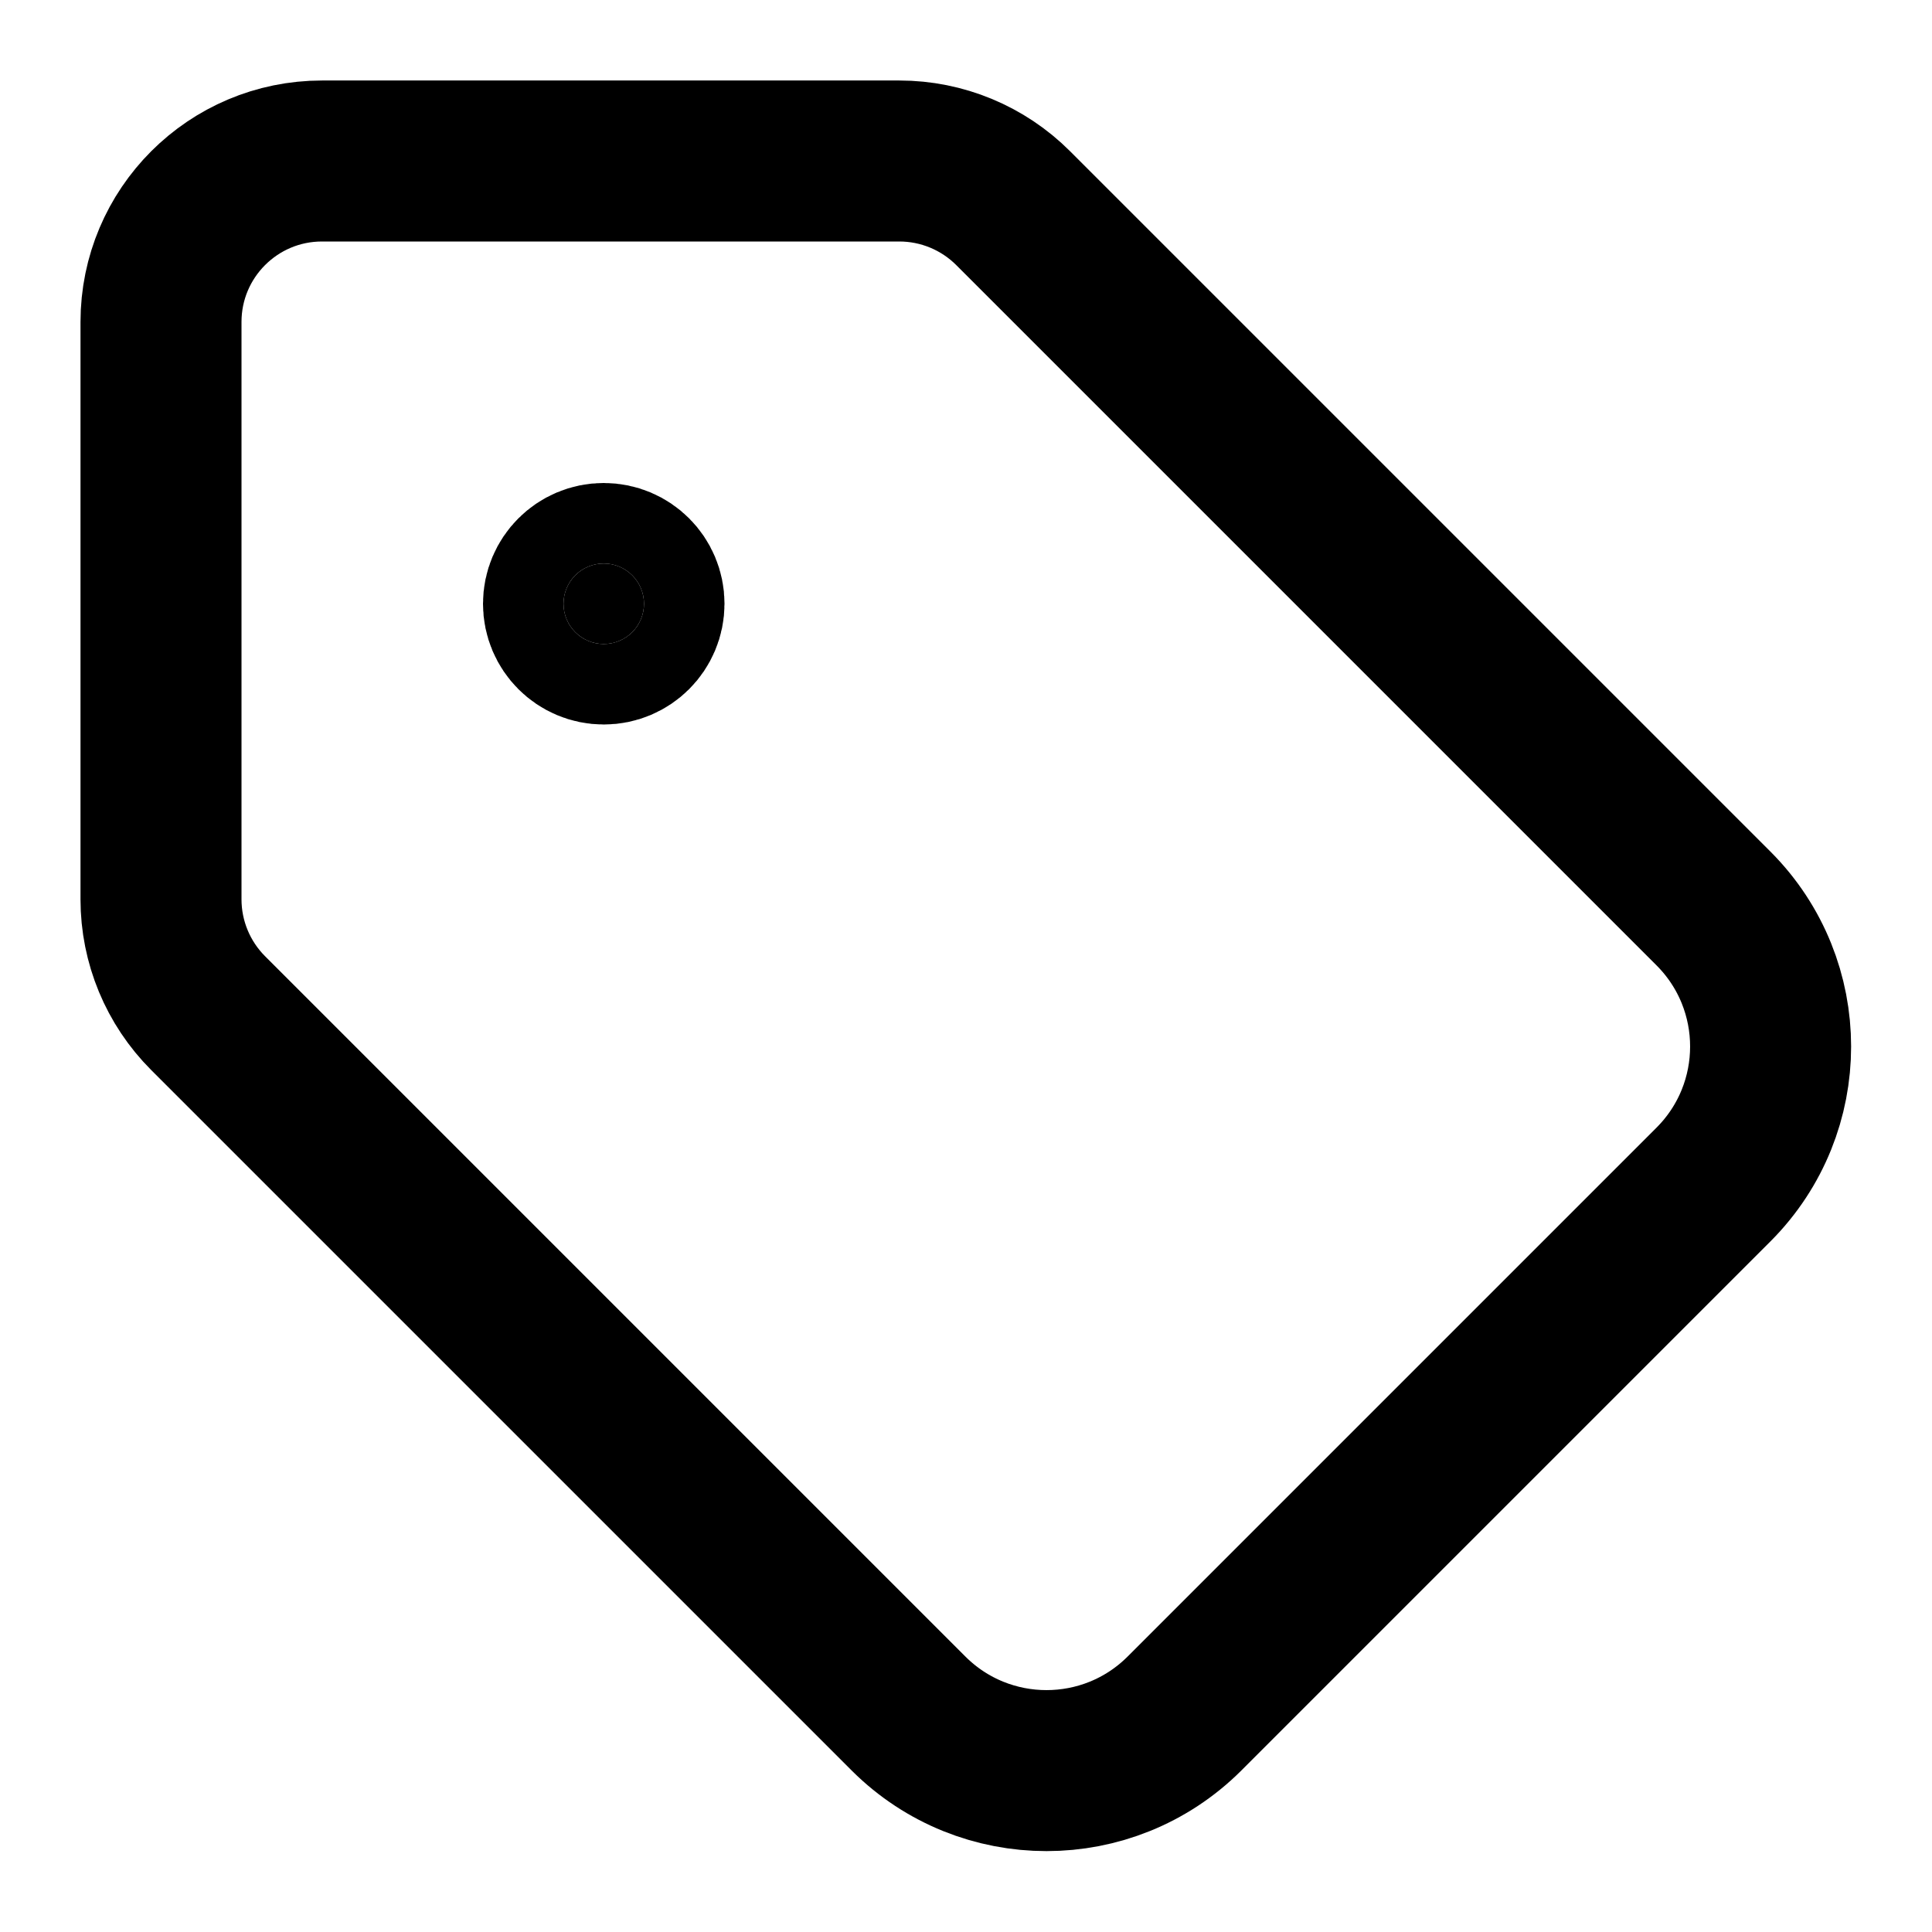
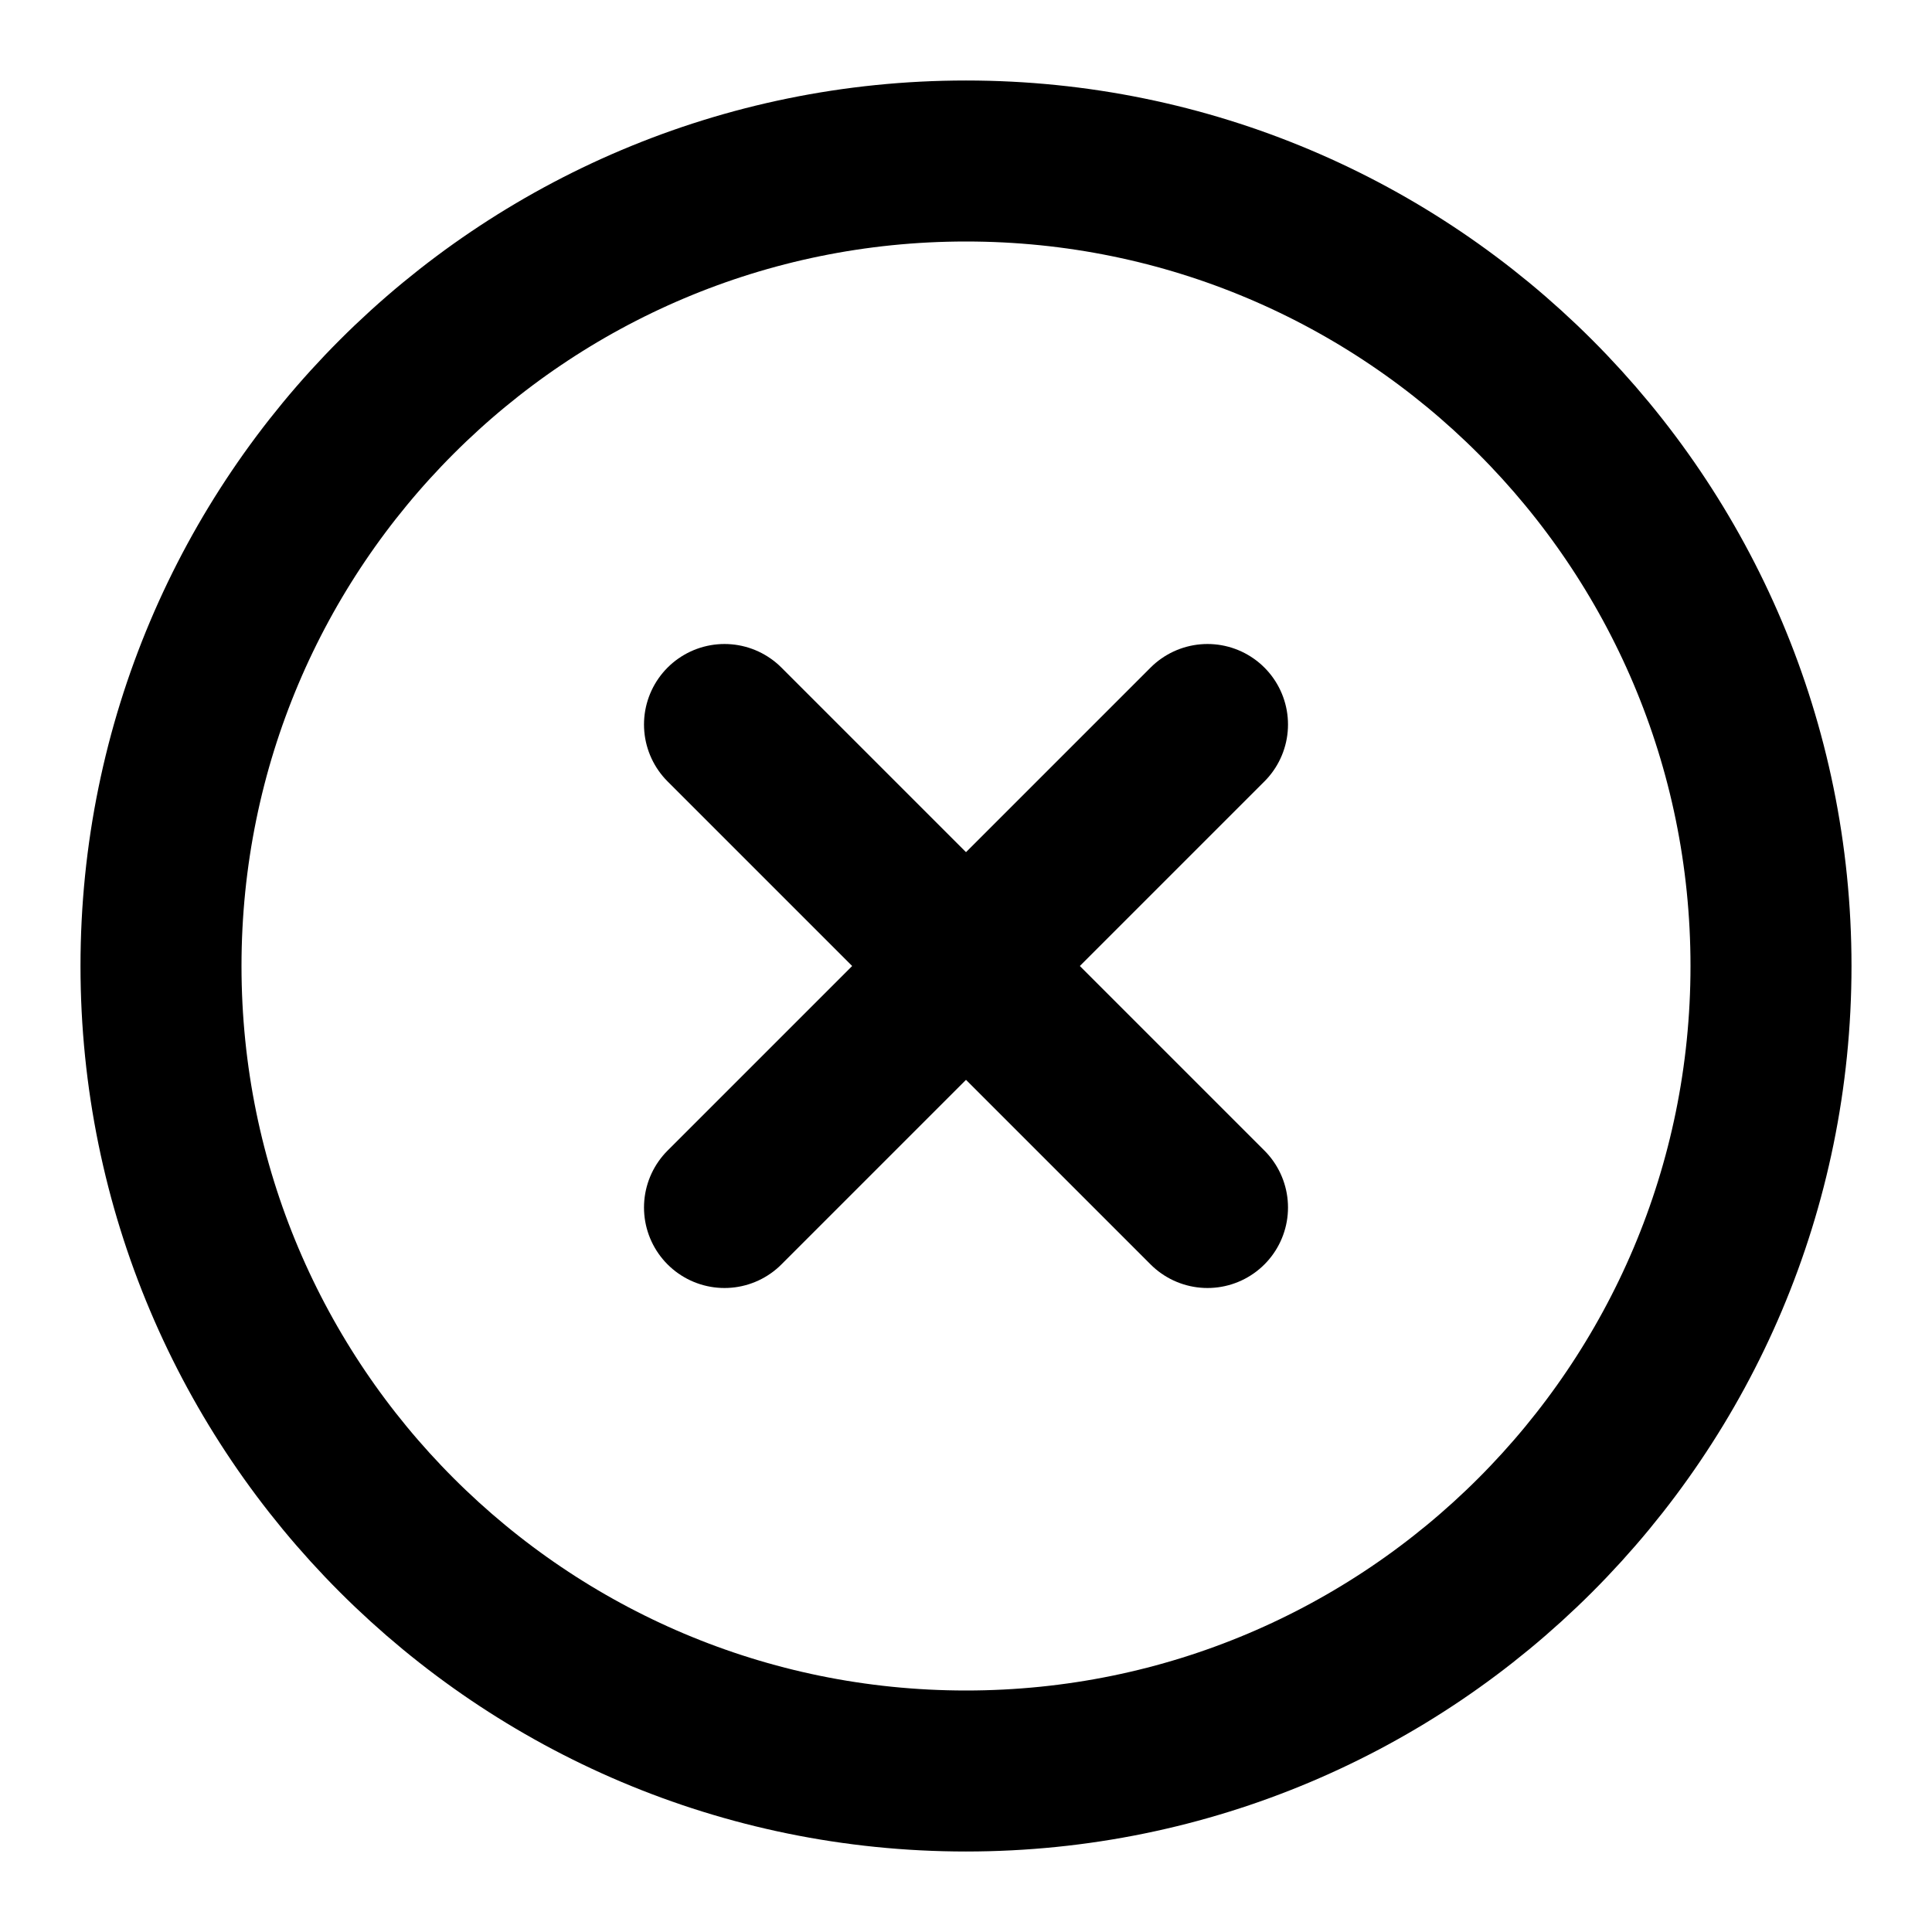
- <svg xmlns="http://www.w3.org/2000/svg" class="lucide lucide-tag" width="24" height="24" viewBox="0 0 24 24" fill="none" stroke="currentColor" stroke-width="2" stroke-linecap="round" stroke-linejoin="round">
-   <path d="M12.586 2.586A2 2 0 0 0 11.172 2H4a2 2 0 0 0-2 2v7.172a2 2 0 0 0 .586 1.414l8.704 8.704a2.426 2.426 0 0 0 3.42 0l6.58-6.58a2.426 2.426 0 0 0 0-3.42z" />
-   <circle cx="7.5" cy="7.5" r=".5" fill="currentColor" />
+ <svg xmlns="http://www.w3.org/2000/svg" class="lucide lucide-x-circle" width="24" height="24" viewBox="0 0 24 24" fill="none" stroke="currentColor" stroke-width="2" stroke-linecap="round" stroke-linejoin="round">
+   <circle cx="12" cy="12" r="10" />
+   <path d="m15 9-6 6" />
+   <path d="m9 9 6 6" />
</svg>
